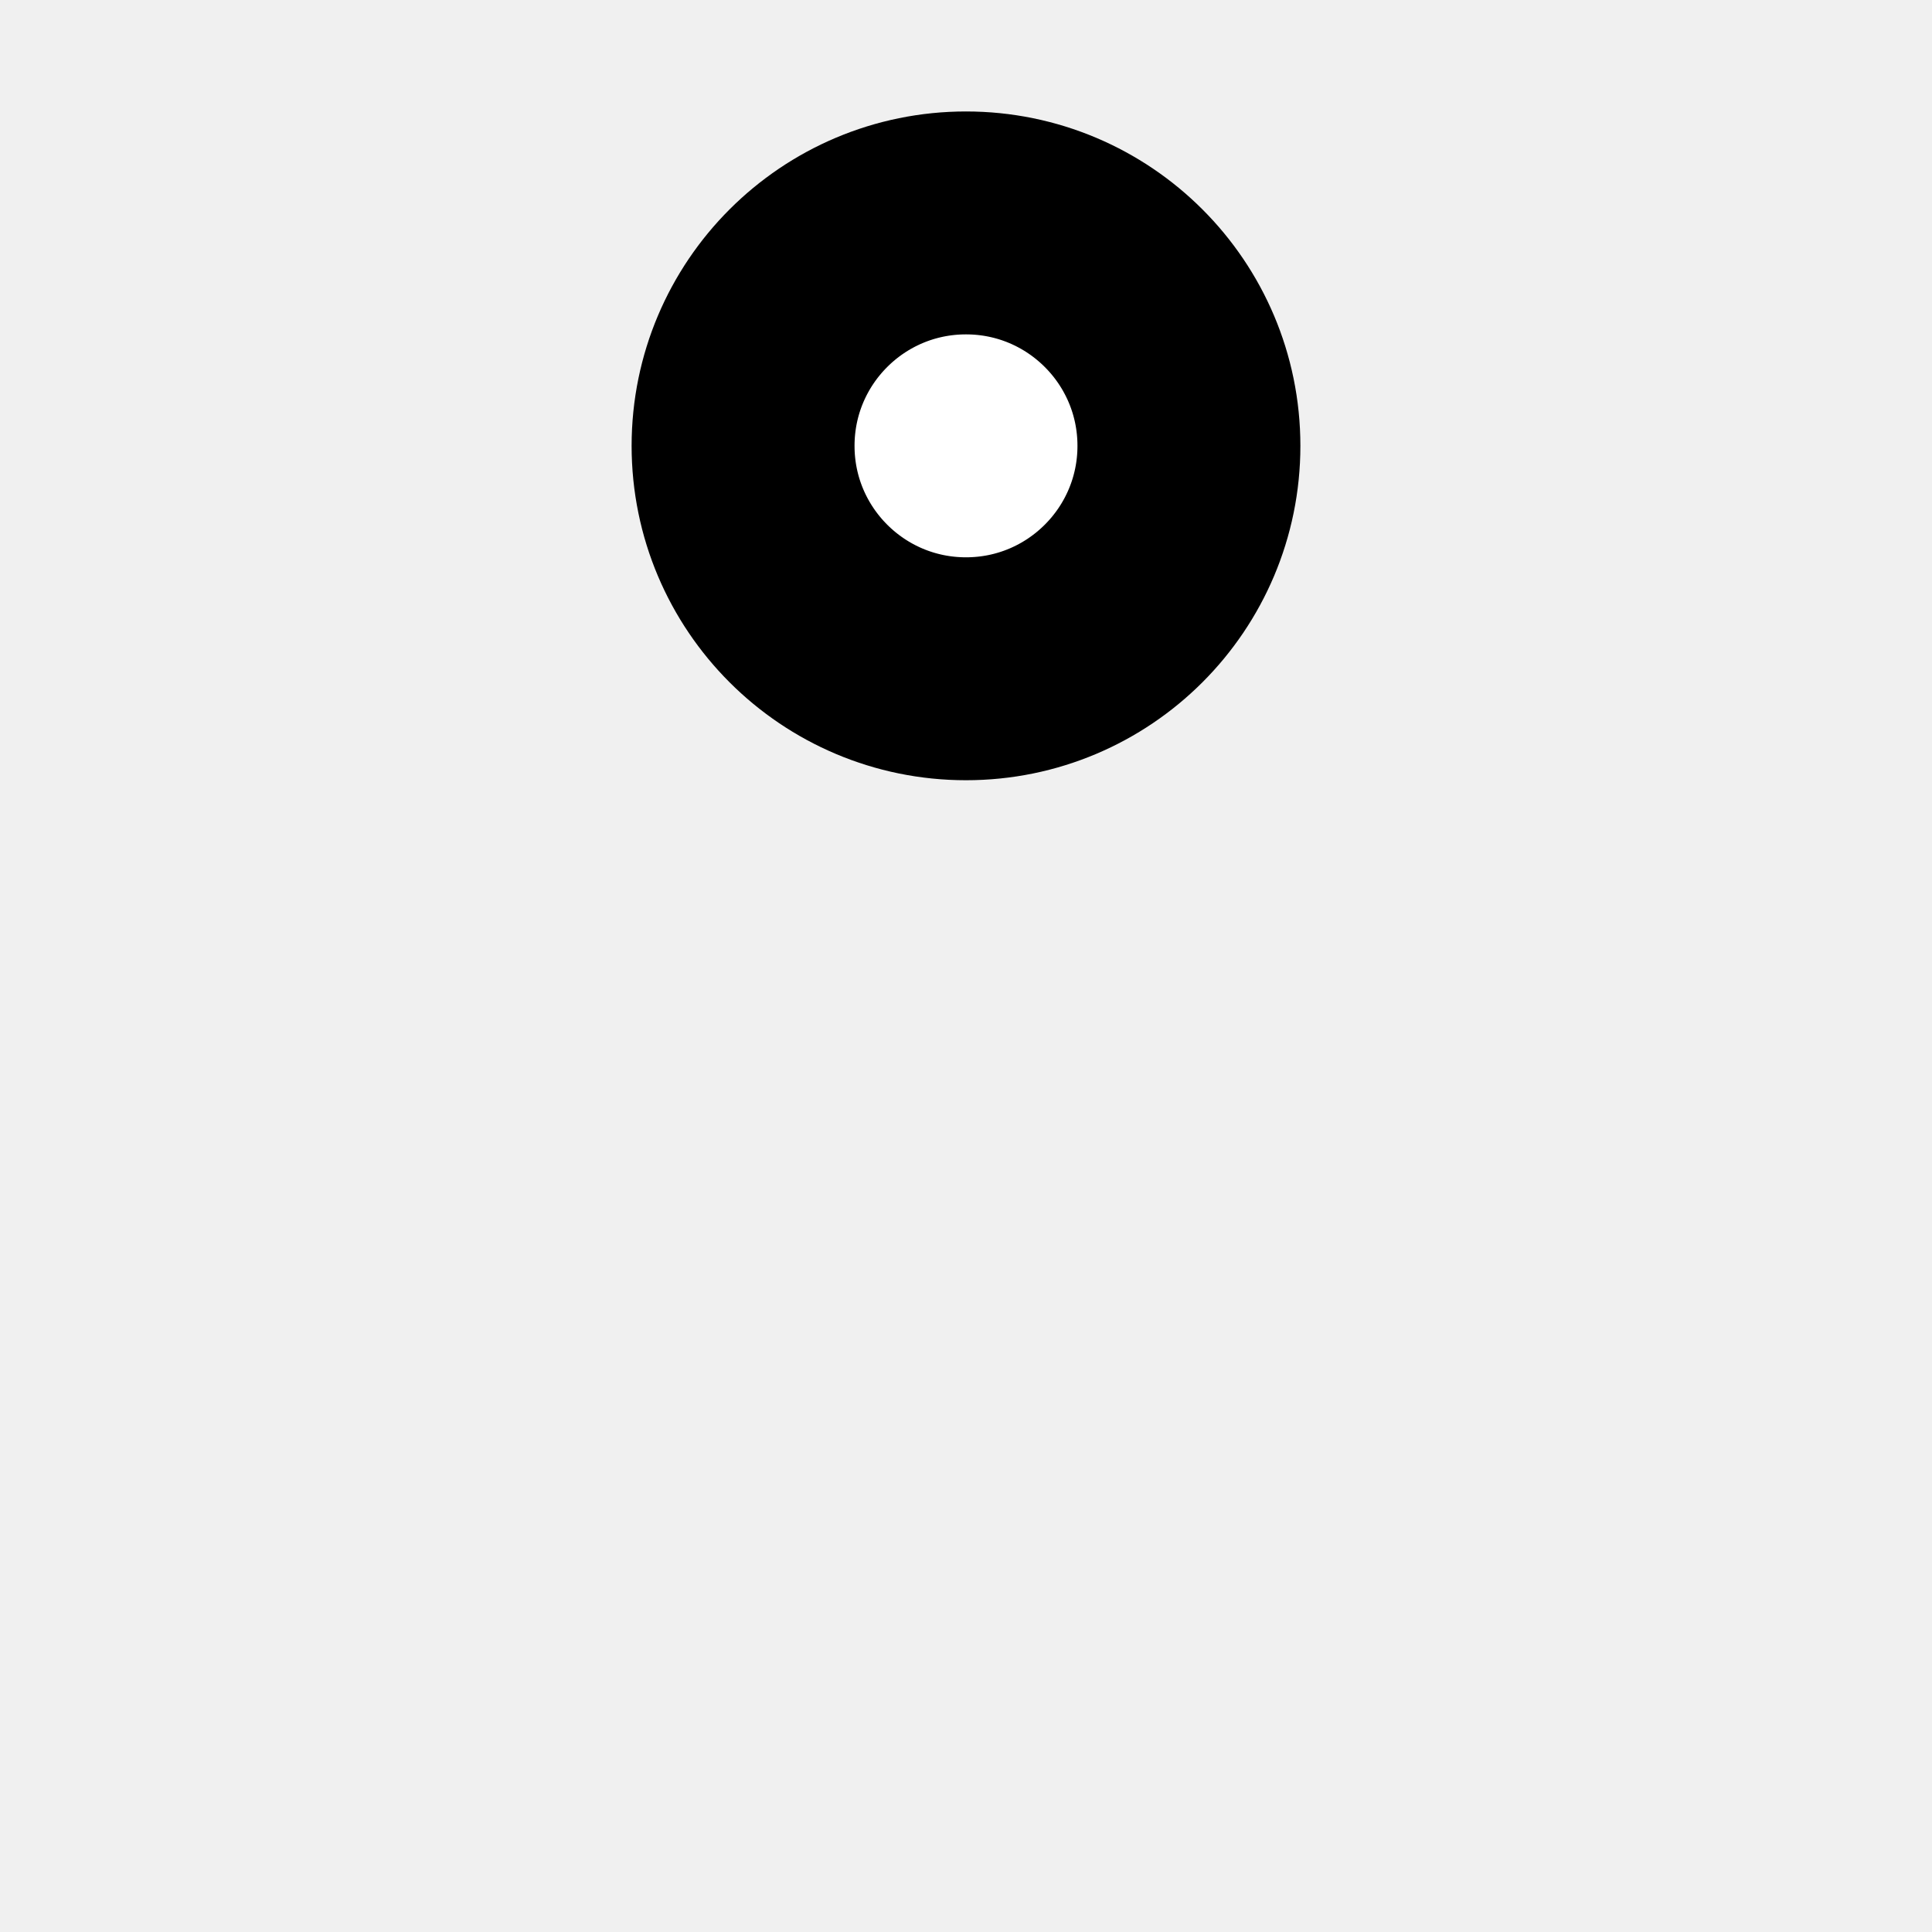
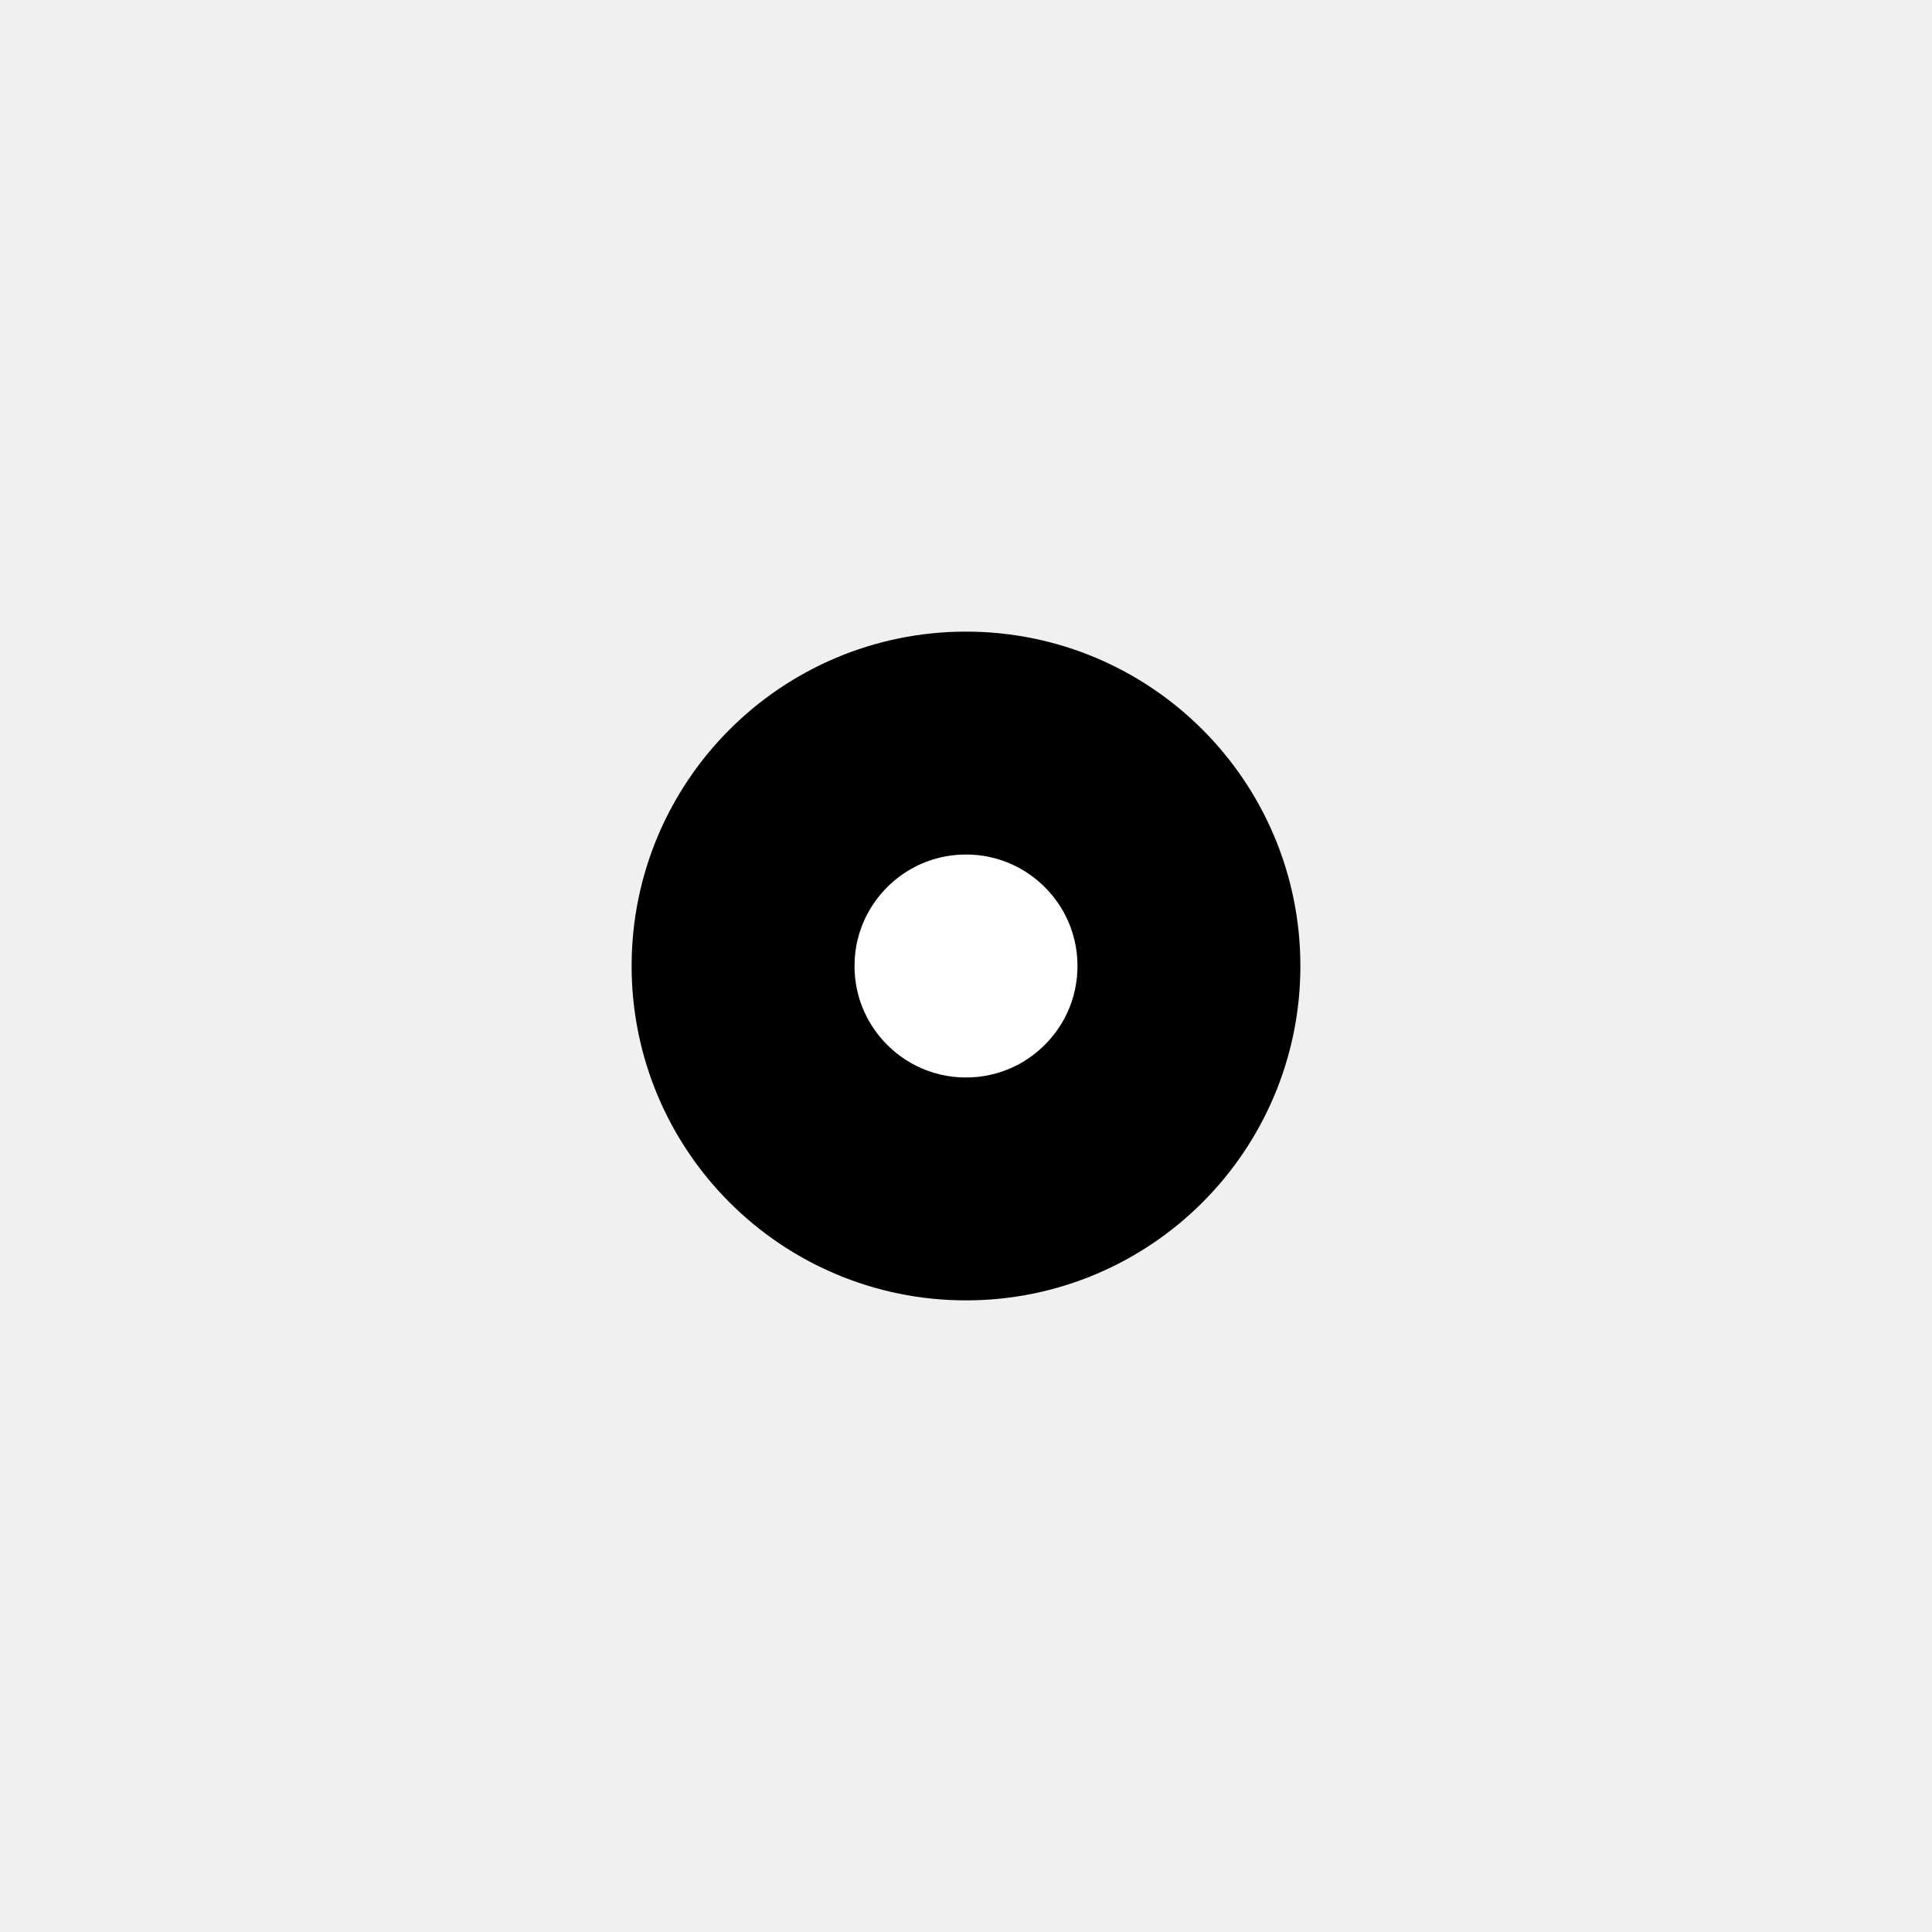
<svg xmlns="http://www.w3.org/2000/svg" contentScriptType="text/ecmascript" width="26" zoomAndPan="magnify" contentStyleType="text/css" height="26" preserveAspectRatio="xMidYMid meet" version="1.0">
  <g fill="white" stroke-width="3" stroke="black">
-     <circle r="3" cx="13" cy="6" />
+     <circle r="3" cx="13" cy="13" />
  </g>
</svg>
